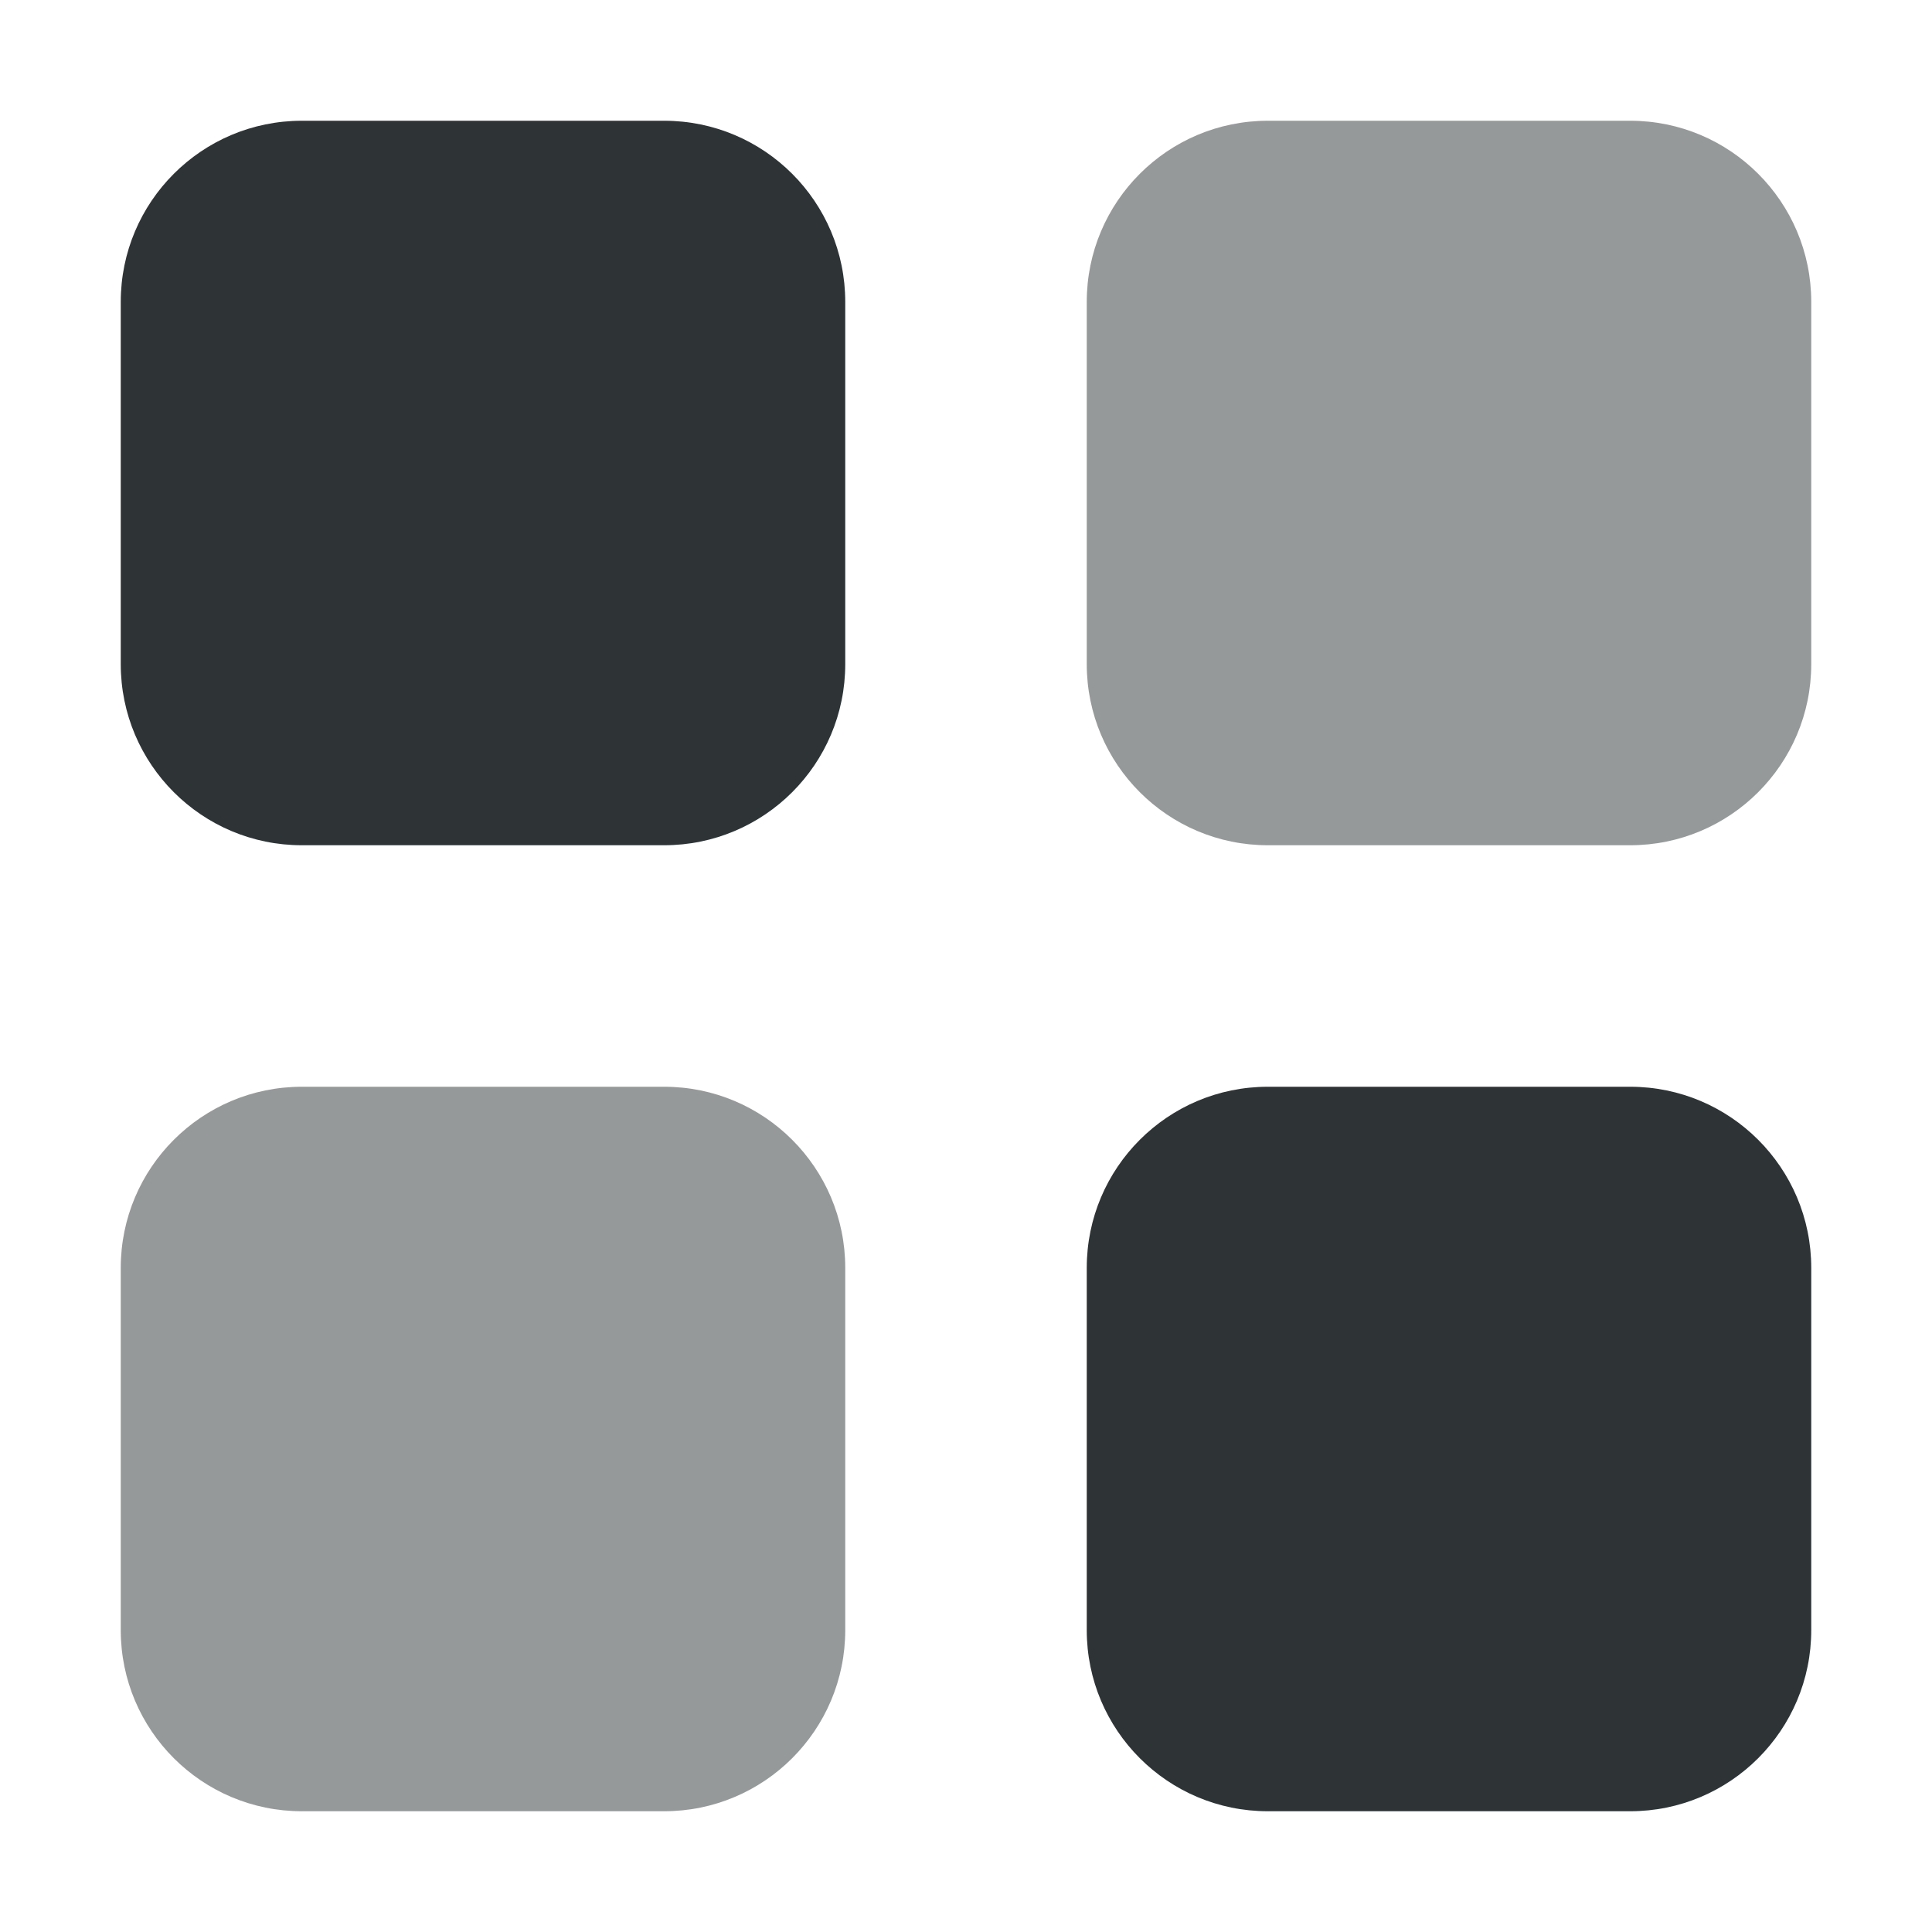
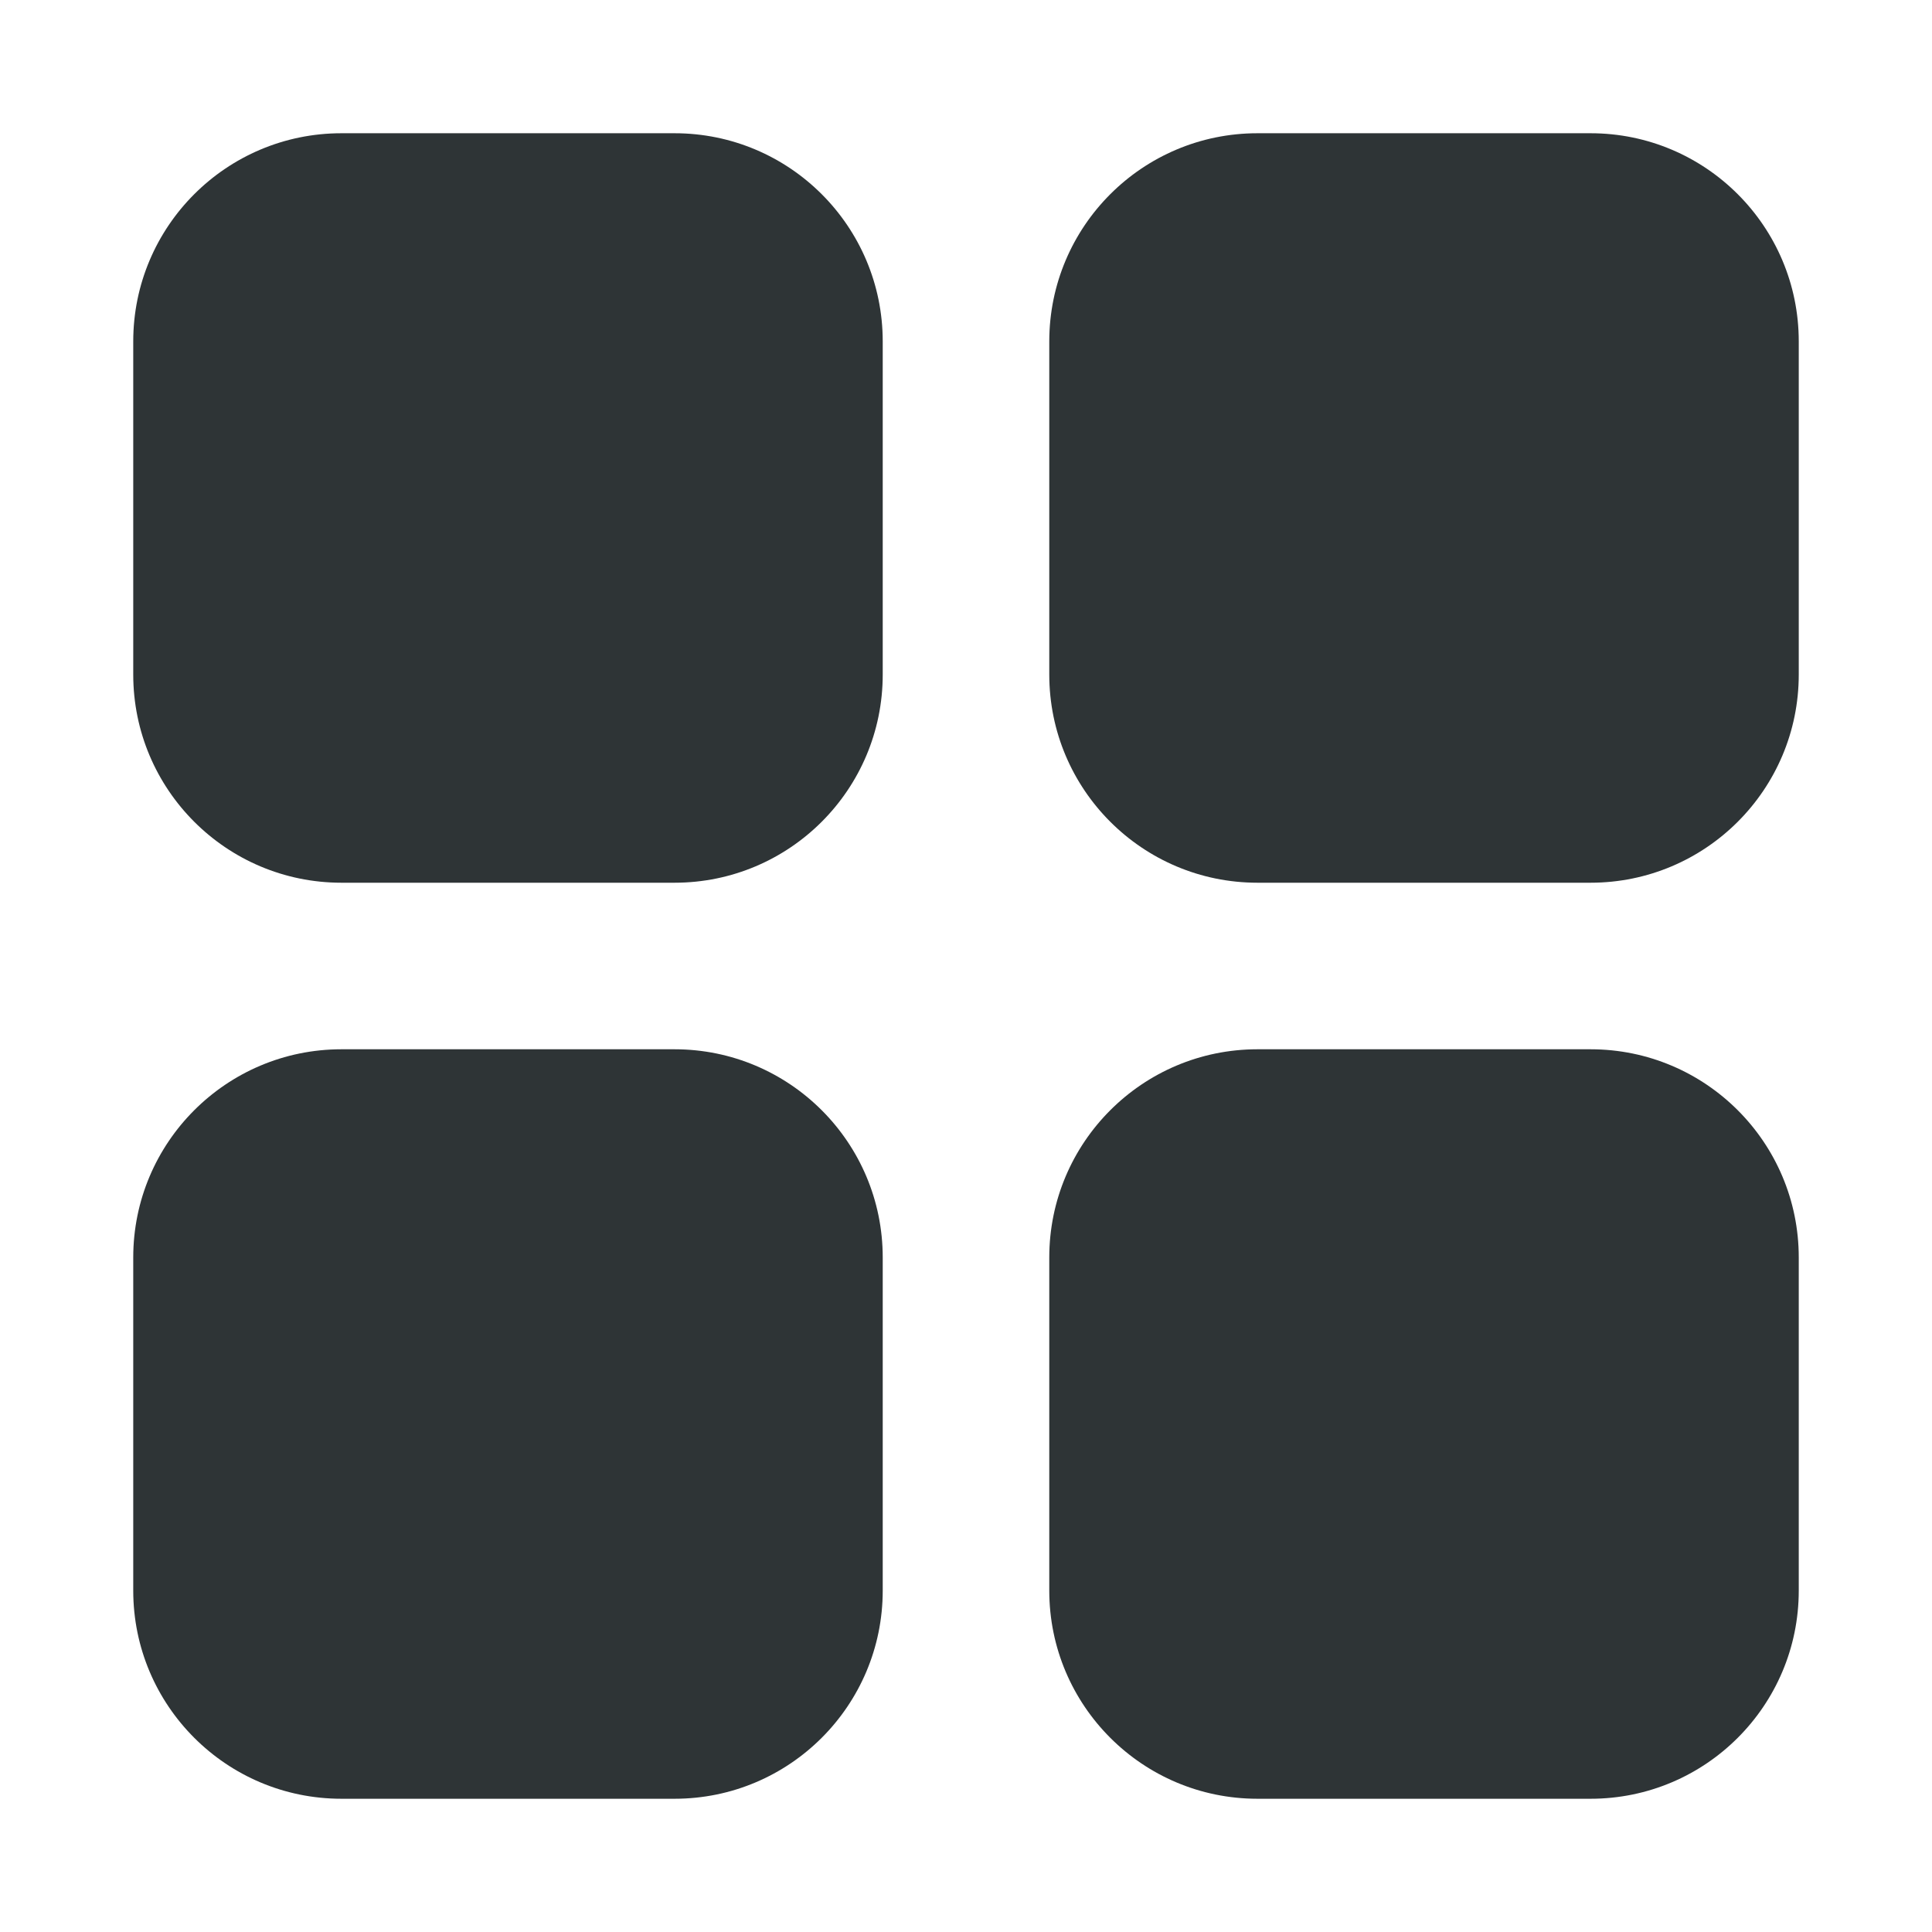
- <svg xmlns="http://www.w3.org/2000/svg" width="16" height="16" viewBox="0 0 16 16" fill="#2e3436">
-   <rect x="1" y="1" width="6" height="6" rx="1.5" />
-   <rect x="9" y="1" width="6" height="6" rx="1.5" opacity="0.5" />
-   <rect x="1" y="9" width="6" height="6" rx="1.5" opacity="0.5" />
-   <rect x="9" y="9" width="6" height="6" rx="1.5" />
+ <svg xmlns="http://www.w3.org/2000/svg" width="16" height="16" viewBox="8.8 8.8 46.4 46.4" fill="#2e3436">
+   <rect x="12" y="12" width="18" height="18" rx="5" />
+   <rect x="34" y="34" width="18" height="18" rx="5" />
+   <rect class="success" x="34" y="12" width="18" height="18" rx="5" />
+   <rect class="success" x="12" y="34" width="18" height="18" rx="5" />
</svg>
